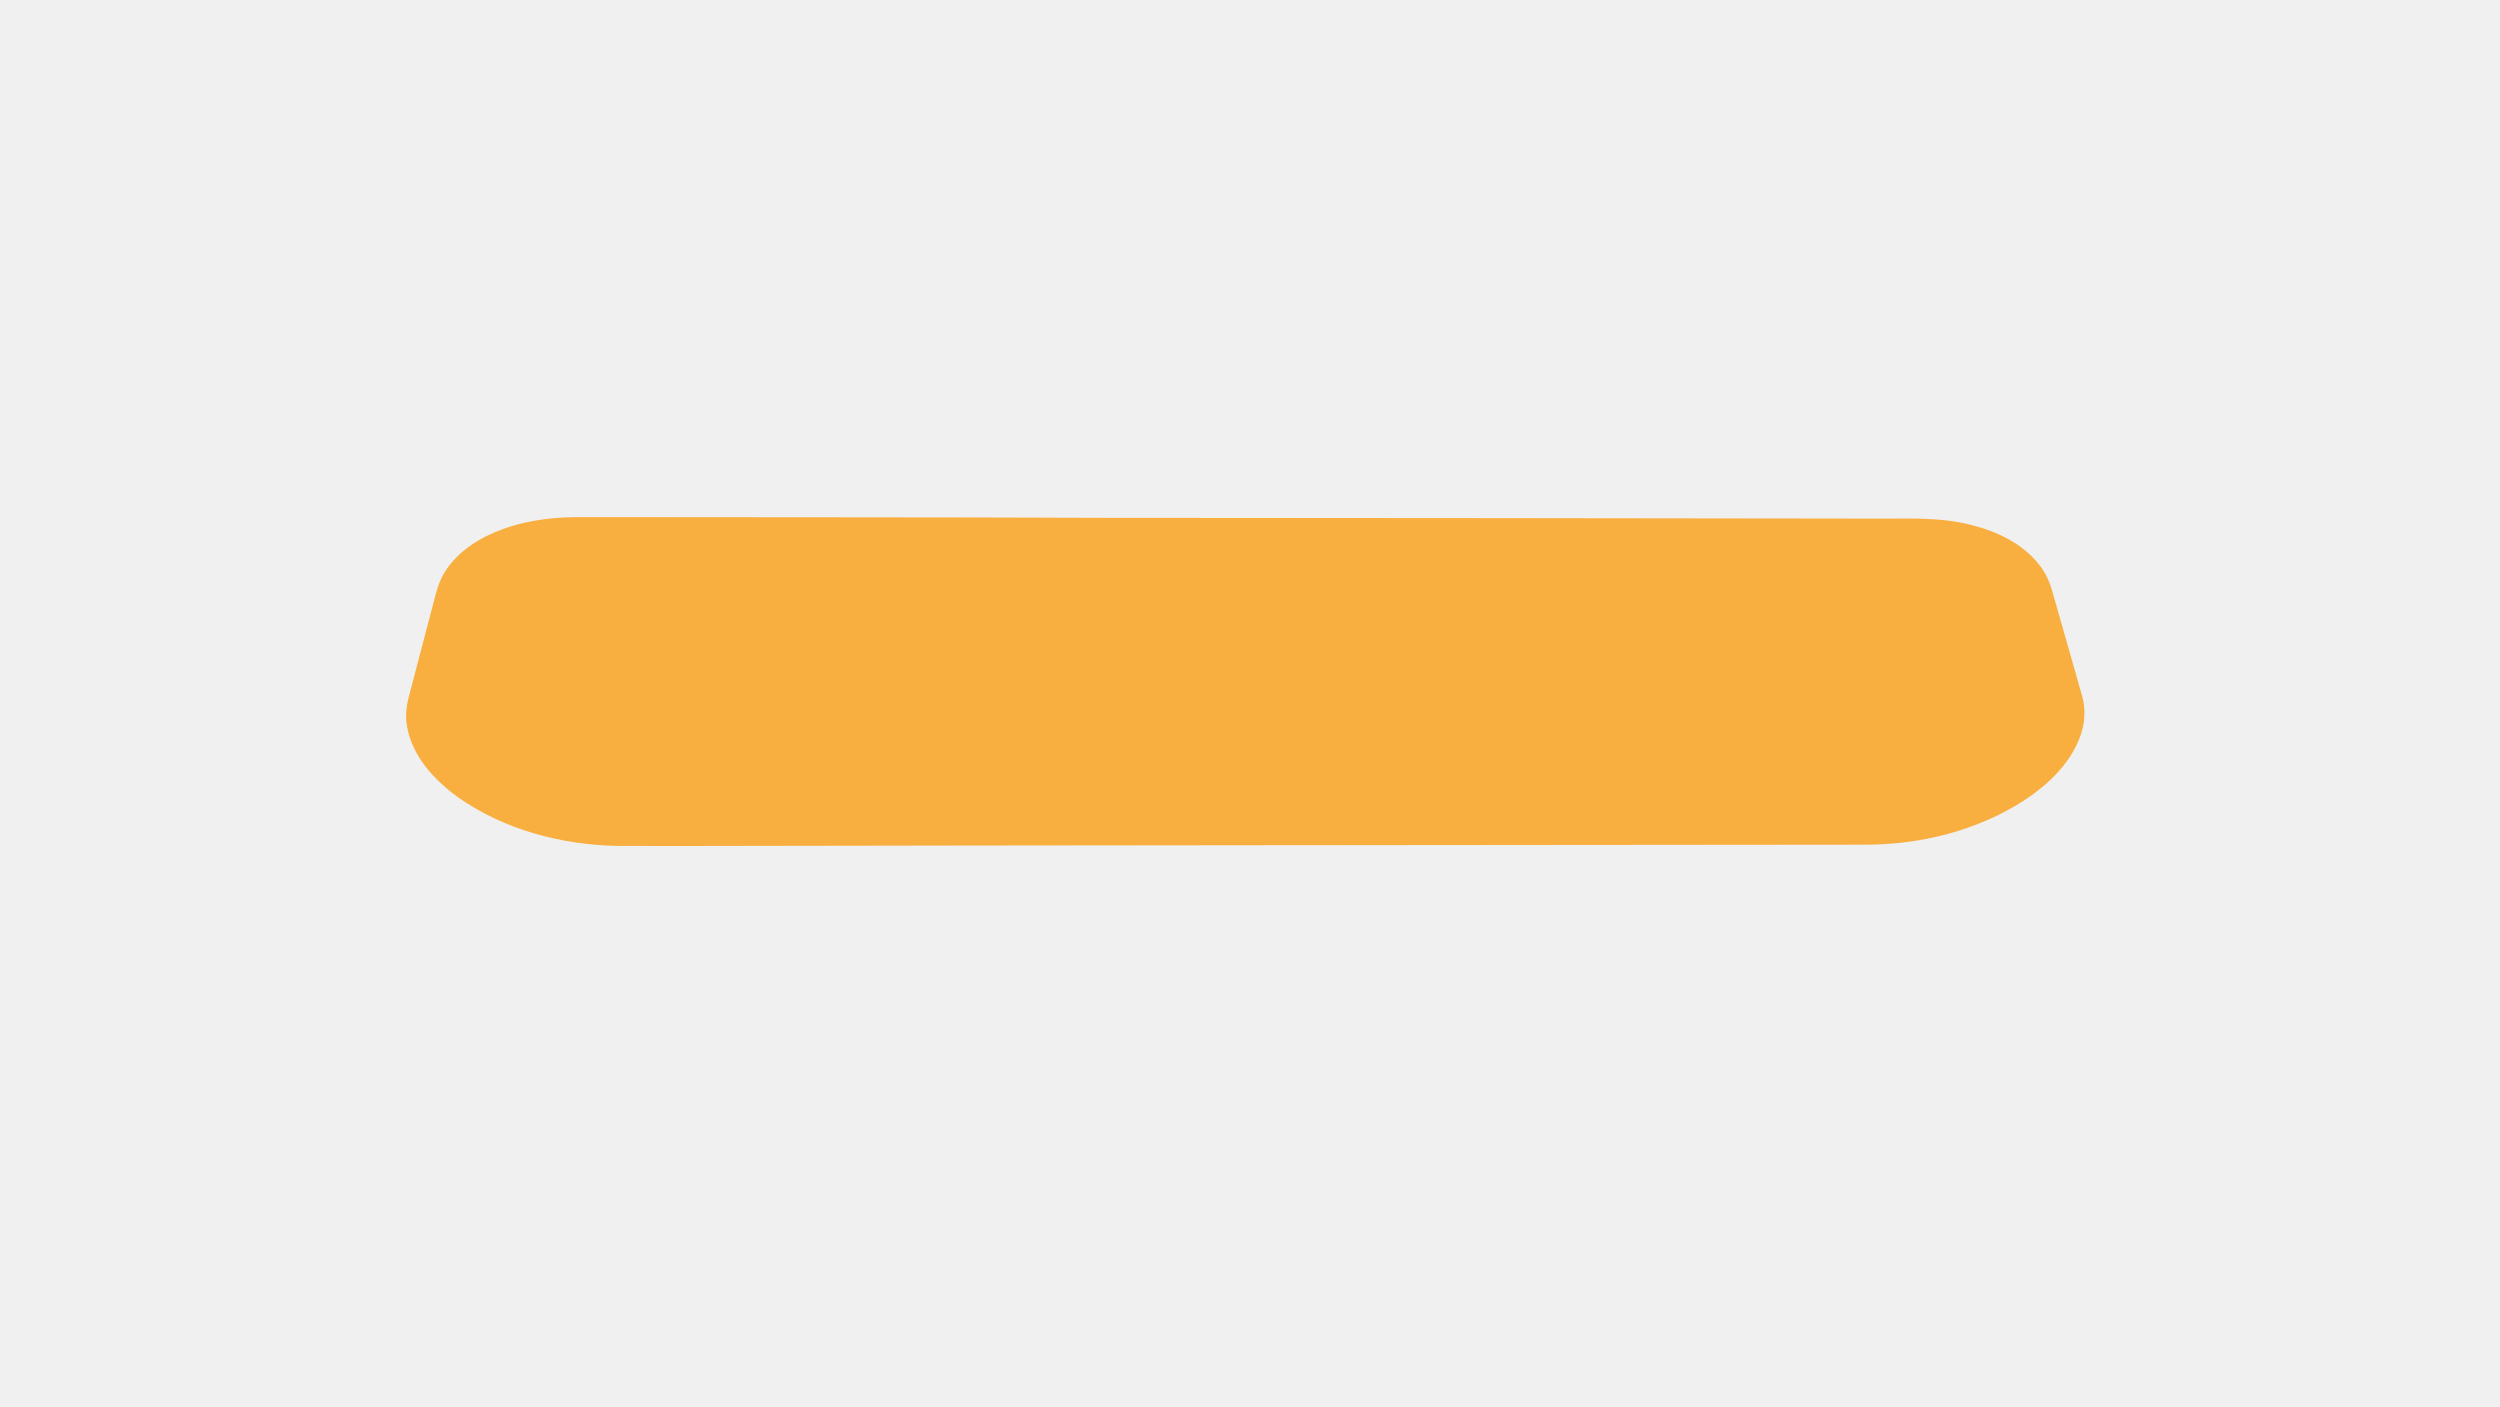
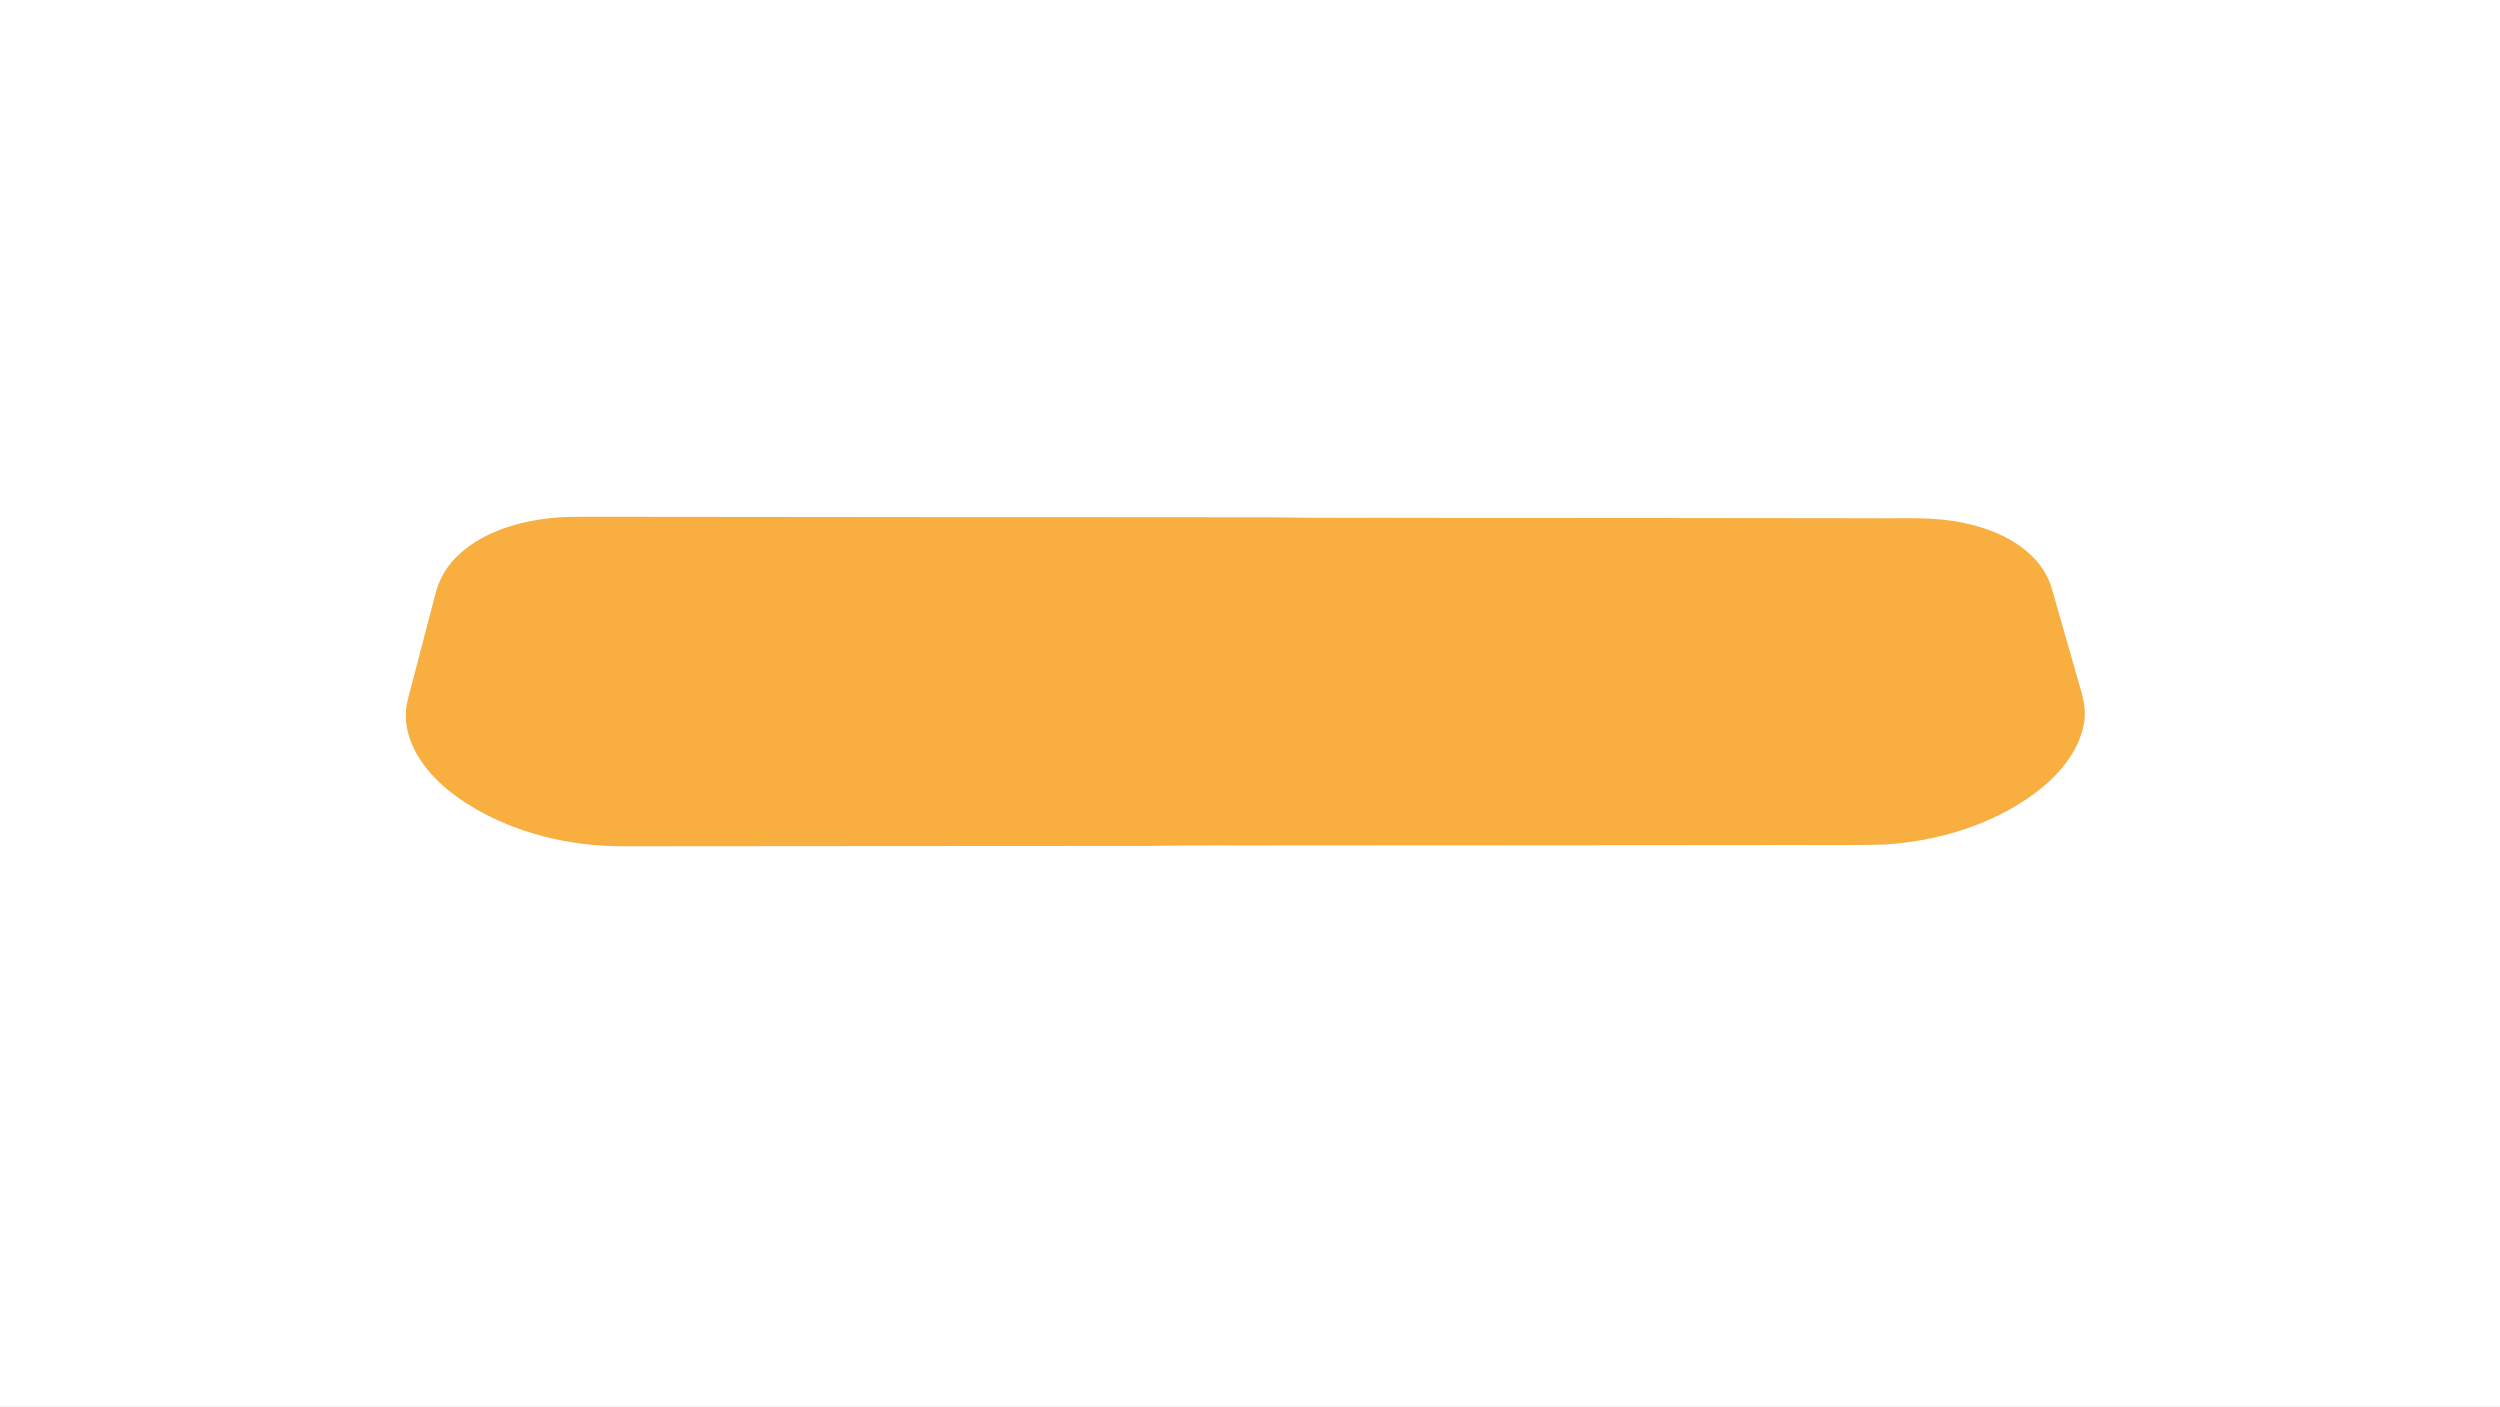
<svg xmlns="http://www.w3.org/2000/svg" width="1280px" height="720px" viewBox="0 0 1280 720" version="1.1">
+   <g id="#ffffffff">
+     <path fill="#ffffff" opacity="1.00" d=" M 0.00 0.00 L 1280.00 0.00 L 1280.00 720.00 L 0.00 720.00 L 0.00 0.00 M 278.49 265.71 C 261.89 267.96 244.84 273.66 232.94 285.95 C 228.10 290.94 224.66 297.21 222.99 303.96 C 218.27 321.91 213.57 339.86 208.90 357.83 C 206.82 365.33 207.73 373.42 210.73 380.55 C 216.17 393.67 227.09 403.67 238.78 411.29 C 262.85 426.55 291.65 433.46 319.99 433.29 C 409.00 433.28 498.02 433.09 587.02 433.11 C 611.34 432.64 635.68 432.99 660.02 432.85 C 739.36 432.86 818.70 432.73 898.03 432.70 C 920.38 432.45 942.73 433.00 965.06 432.38 C 992.58 430.61 1020.26 422.26 1042.53 405.64 C 1053.84 396.96 1064.08 385.35 1066.88 370.97 C 1068.27 364.29 1066.76 357.53 1064.76 351.15 C 1060.00 334.58 1055.31 318.00 1050.54 301.44 C 1048.78 295.28 1045.31 289.70 1040.81 285.18 C 1031.45 275.81 1018.73 270.57 1005.95 267.85 C 990.19 264.35 973.96 265.58 957.95 265.35 C 880.96 265.24 803.97 265.17 726.98 265.16 C 702.00 265.02 677.01 265.35 652.04 264.88 C 536.03 264.81 420.02 264.74 304.00 264.59 C 295.49 264.61 286.93 264.45 278.49 265.71 Z" />
+   </g>
  <g id="#f8af40ff">
-     <path fill="#f8af40" opacity="1.00" d=" M 283.15 265.33 C 290.41 264.62 297.71 264.78 305.00 264.76 C 391.34 264.91 477.69 264.76 564.01 265.13 C 695.32 265.22 826.64 265.29 957.96 265.52 C 974.92 265.73 992.18 264.43 1008.79 268.66 C 1022.06 271.90 1035.32 278.07 1043.97 288.99 C 1047.24 293.09 1049.49 297.93 1050.84 302.98 C 1055.86 320.70 1060.99 338.38 1065.97 356.11 C 1068.08 363.19 1067.45 370.91 1064.79 377.76 C 1059.50 391.57 1048.18 402.07 1036.06 410.02 C 1012.05 425.37 983.30 432.51 954.94 432.48 C 753.28 432.71 551.61 432.76 349.98 433.15 C 338.64 433.13 327.31 433.18 315.98 433.12 C 287.33 432.51 258.23 424.87 234.59 408.27 C 222.36 399.42 211.04 387.27 208.41 371.88 C 207.10 365.69 208.51 359.41 210.19 353.44 C 214.04 338.78 217.87 324.12 221.71 309.45 C 223.18 303.78 224.50 297.92 227.72 292.92 C 234.48 282.02 245.96 275.00 257.81 270.76 C 265.97 267.82 274.54 266.19 283.15 265.33 Z" />
+     <path fill="#f8af40" opacity="1.00" d=" M 278.49 265.71 C 286.93 264.45 295.49 264.61 304.00 264.59 C 420.02 264.74 536.03 264.81 652.04 264.88 C 677.01 265.35 702.00 265.02 726.98 265.16 C 803.97 265.17 880.96 265.24 957.95 265.35 C 973.96 265.58 990.19 264.35 1005.95 267.85 C 1018.73 270.57 1031.45 275.81 1040.81 285.18 C 1045.31 289.70 1048.78 295.28 1050.54 301.44 C 1055.31 318.00 1060.00 334.58 1064.76 351.15 C 1066.76 357.53 1068.27 364.29 1066.88 370.97 C 1064.08 385.35 1053.84 396.96 1042.53 405.64 C 1020.26 422.26 992.58 430.61 965.06 432.38 C 942.73 433.00 920.38 432.45 898.03 432.70 C 818.70 432.73 739.36 432.86 660.02 432.85 C 635.68 432.99 611.34 432.64 587.02 433.11 C 498.02 433.09 409.00 433.28 319.99 433.29 C 291.65 433.46 262.85 426.55 238.78 411.29 C 227.09 403.67 216.17 393.67 210.73 380.55 C 207.73 373.42 206.82 365.33 208.90 357.83 C 213.57 339.86 218.27 321.91 222.99 303.96 C 224.66 297.21 228.10 290.94 232.94 285.95 C 244.84 273.66 261.89 267.96 278.49 265.71 Z" />
  </g>
</svg>
